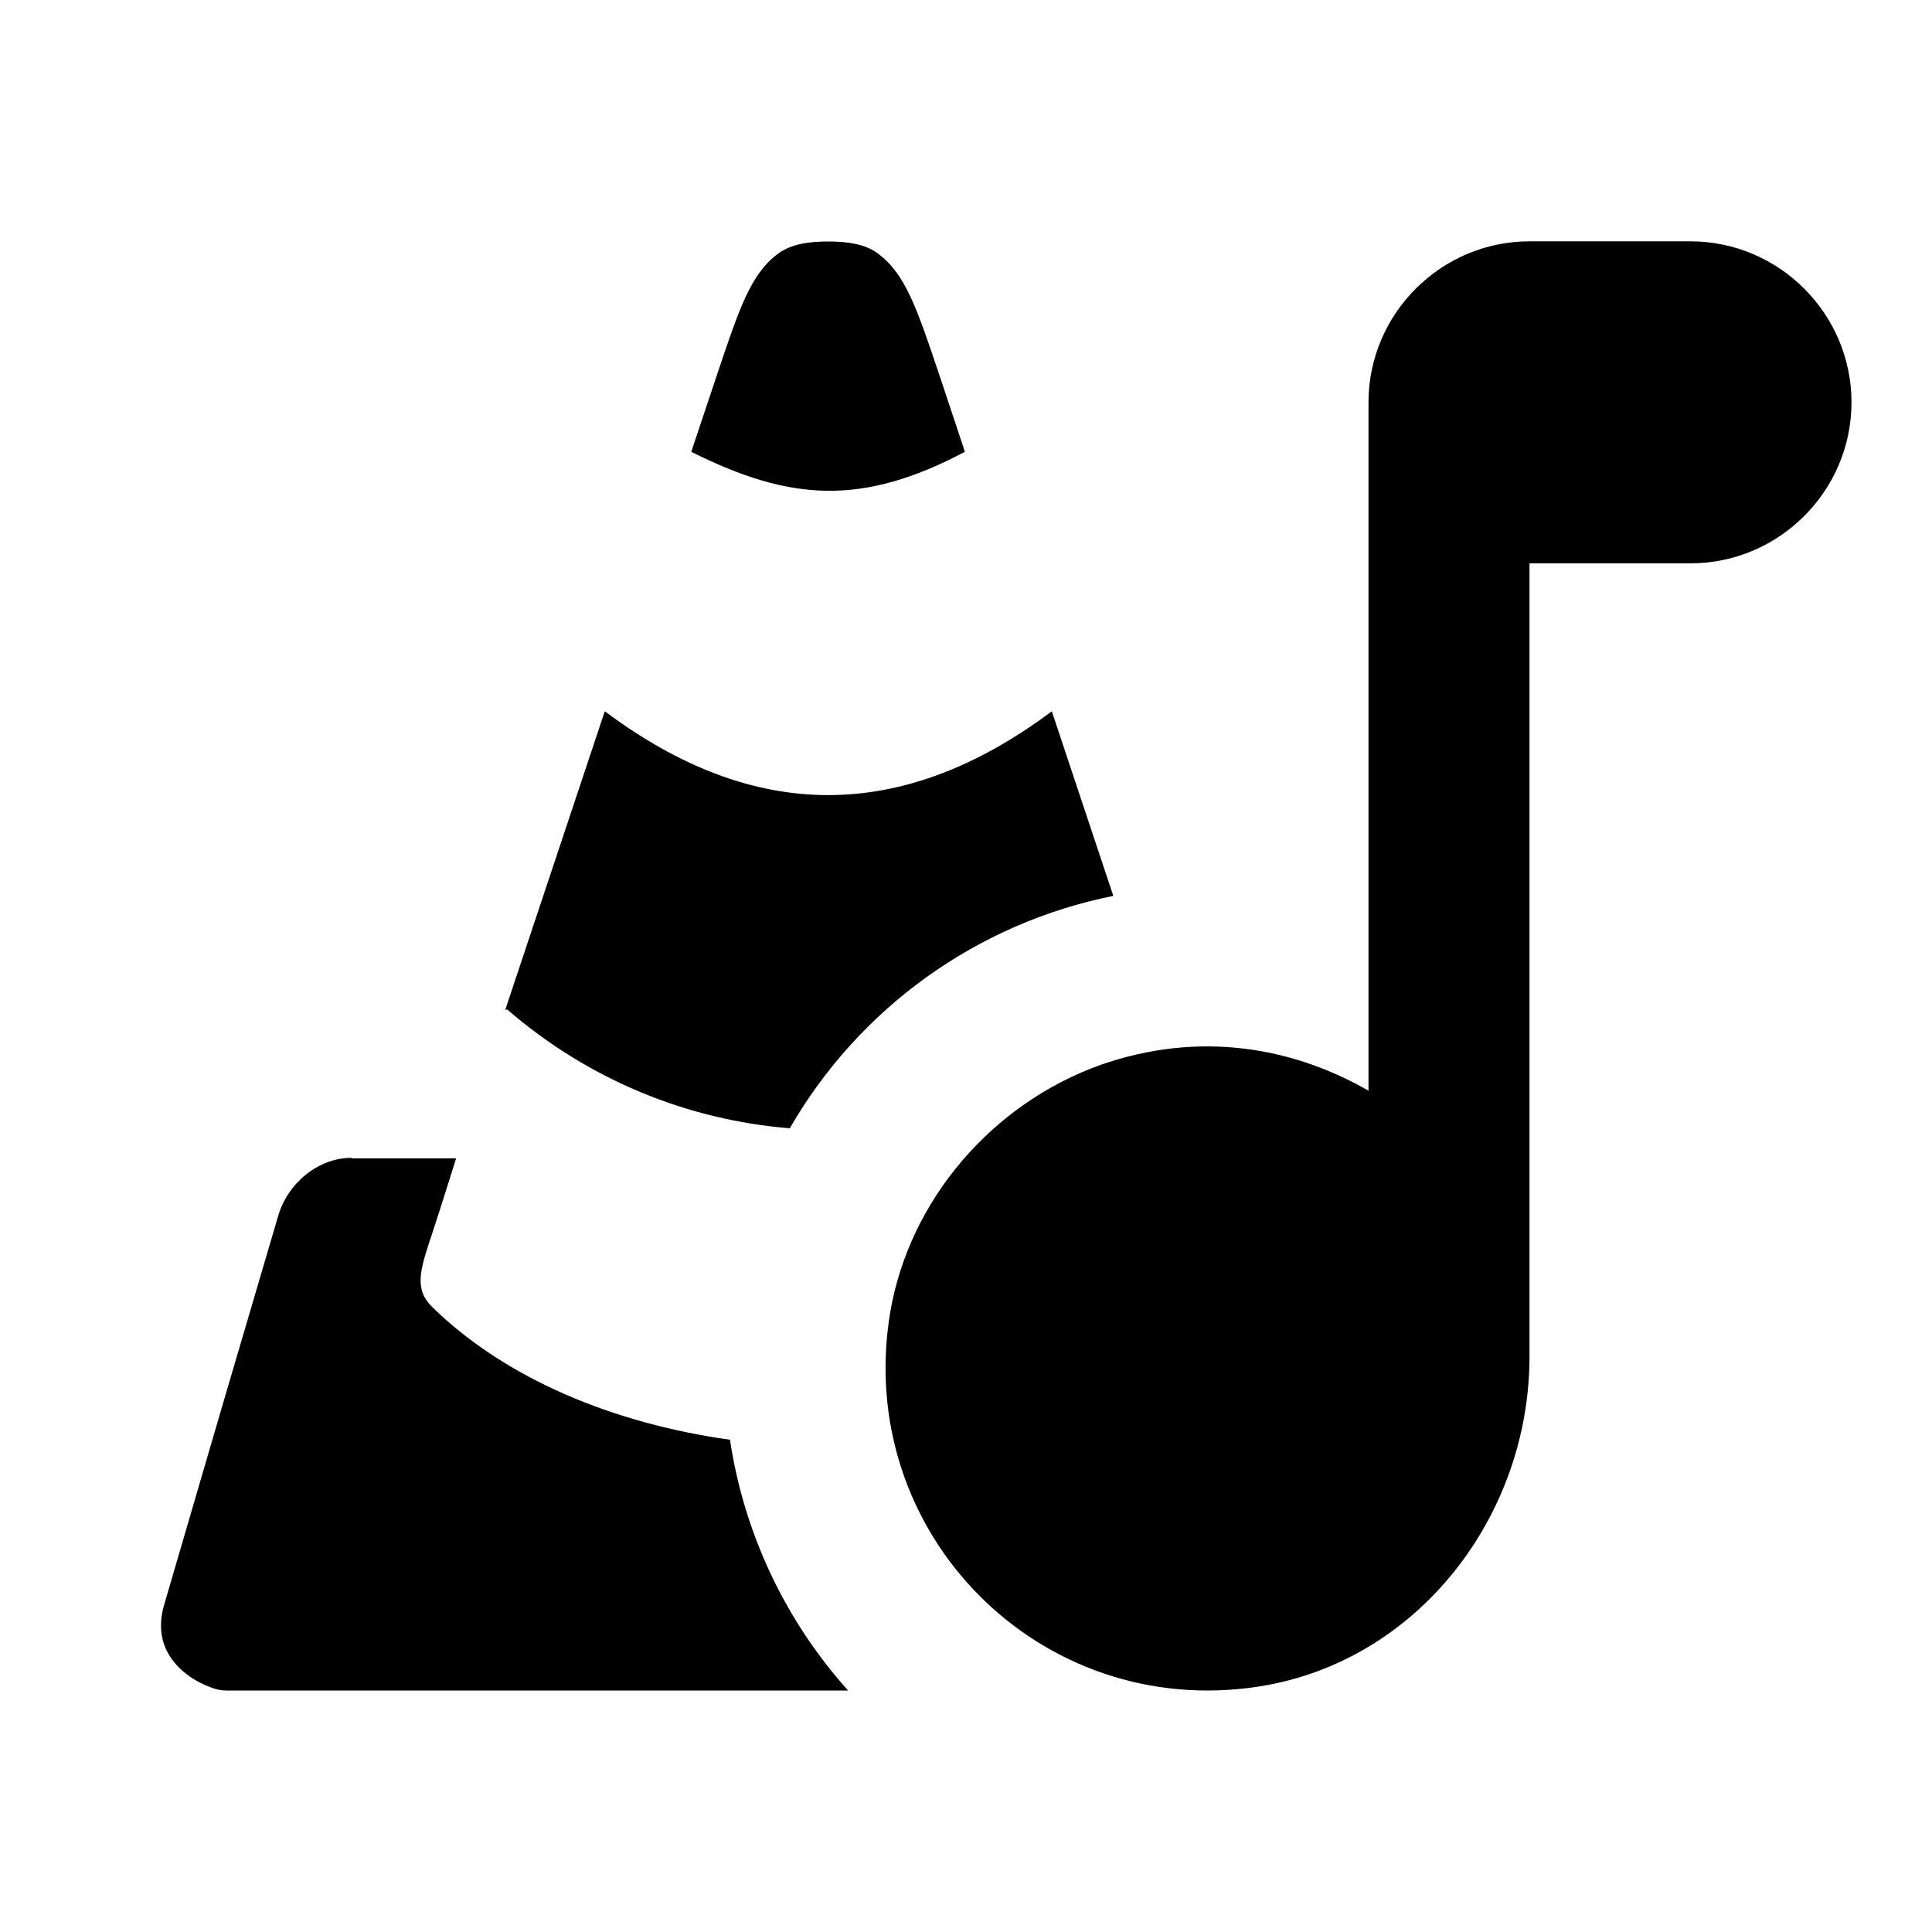
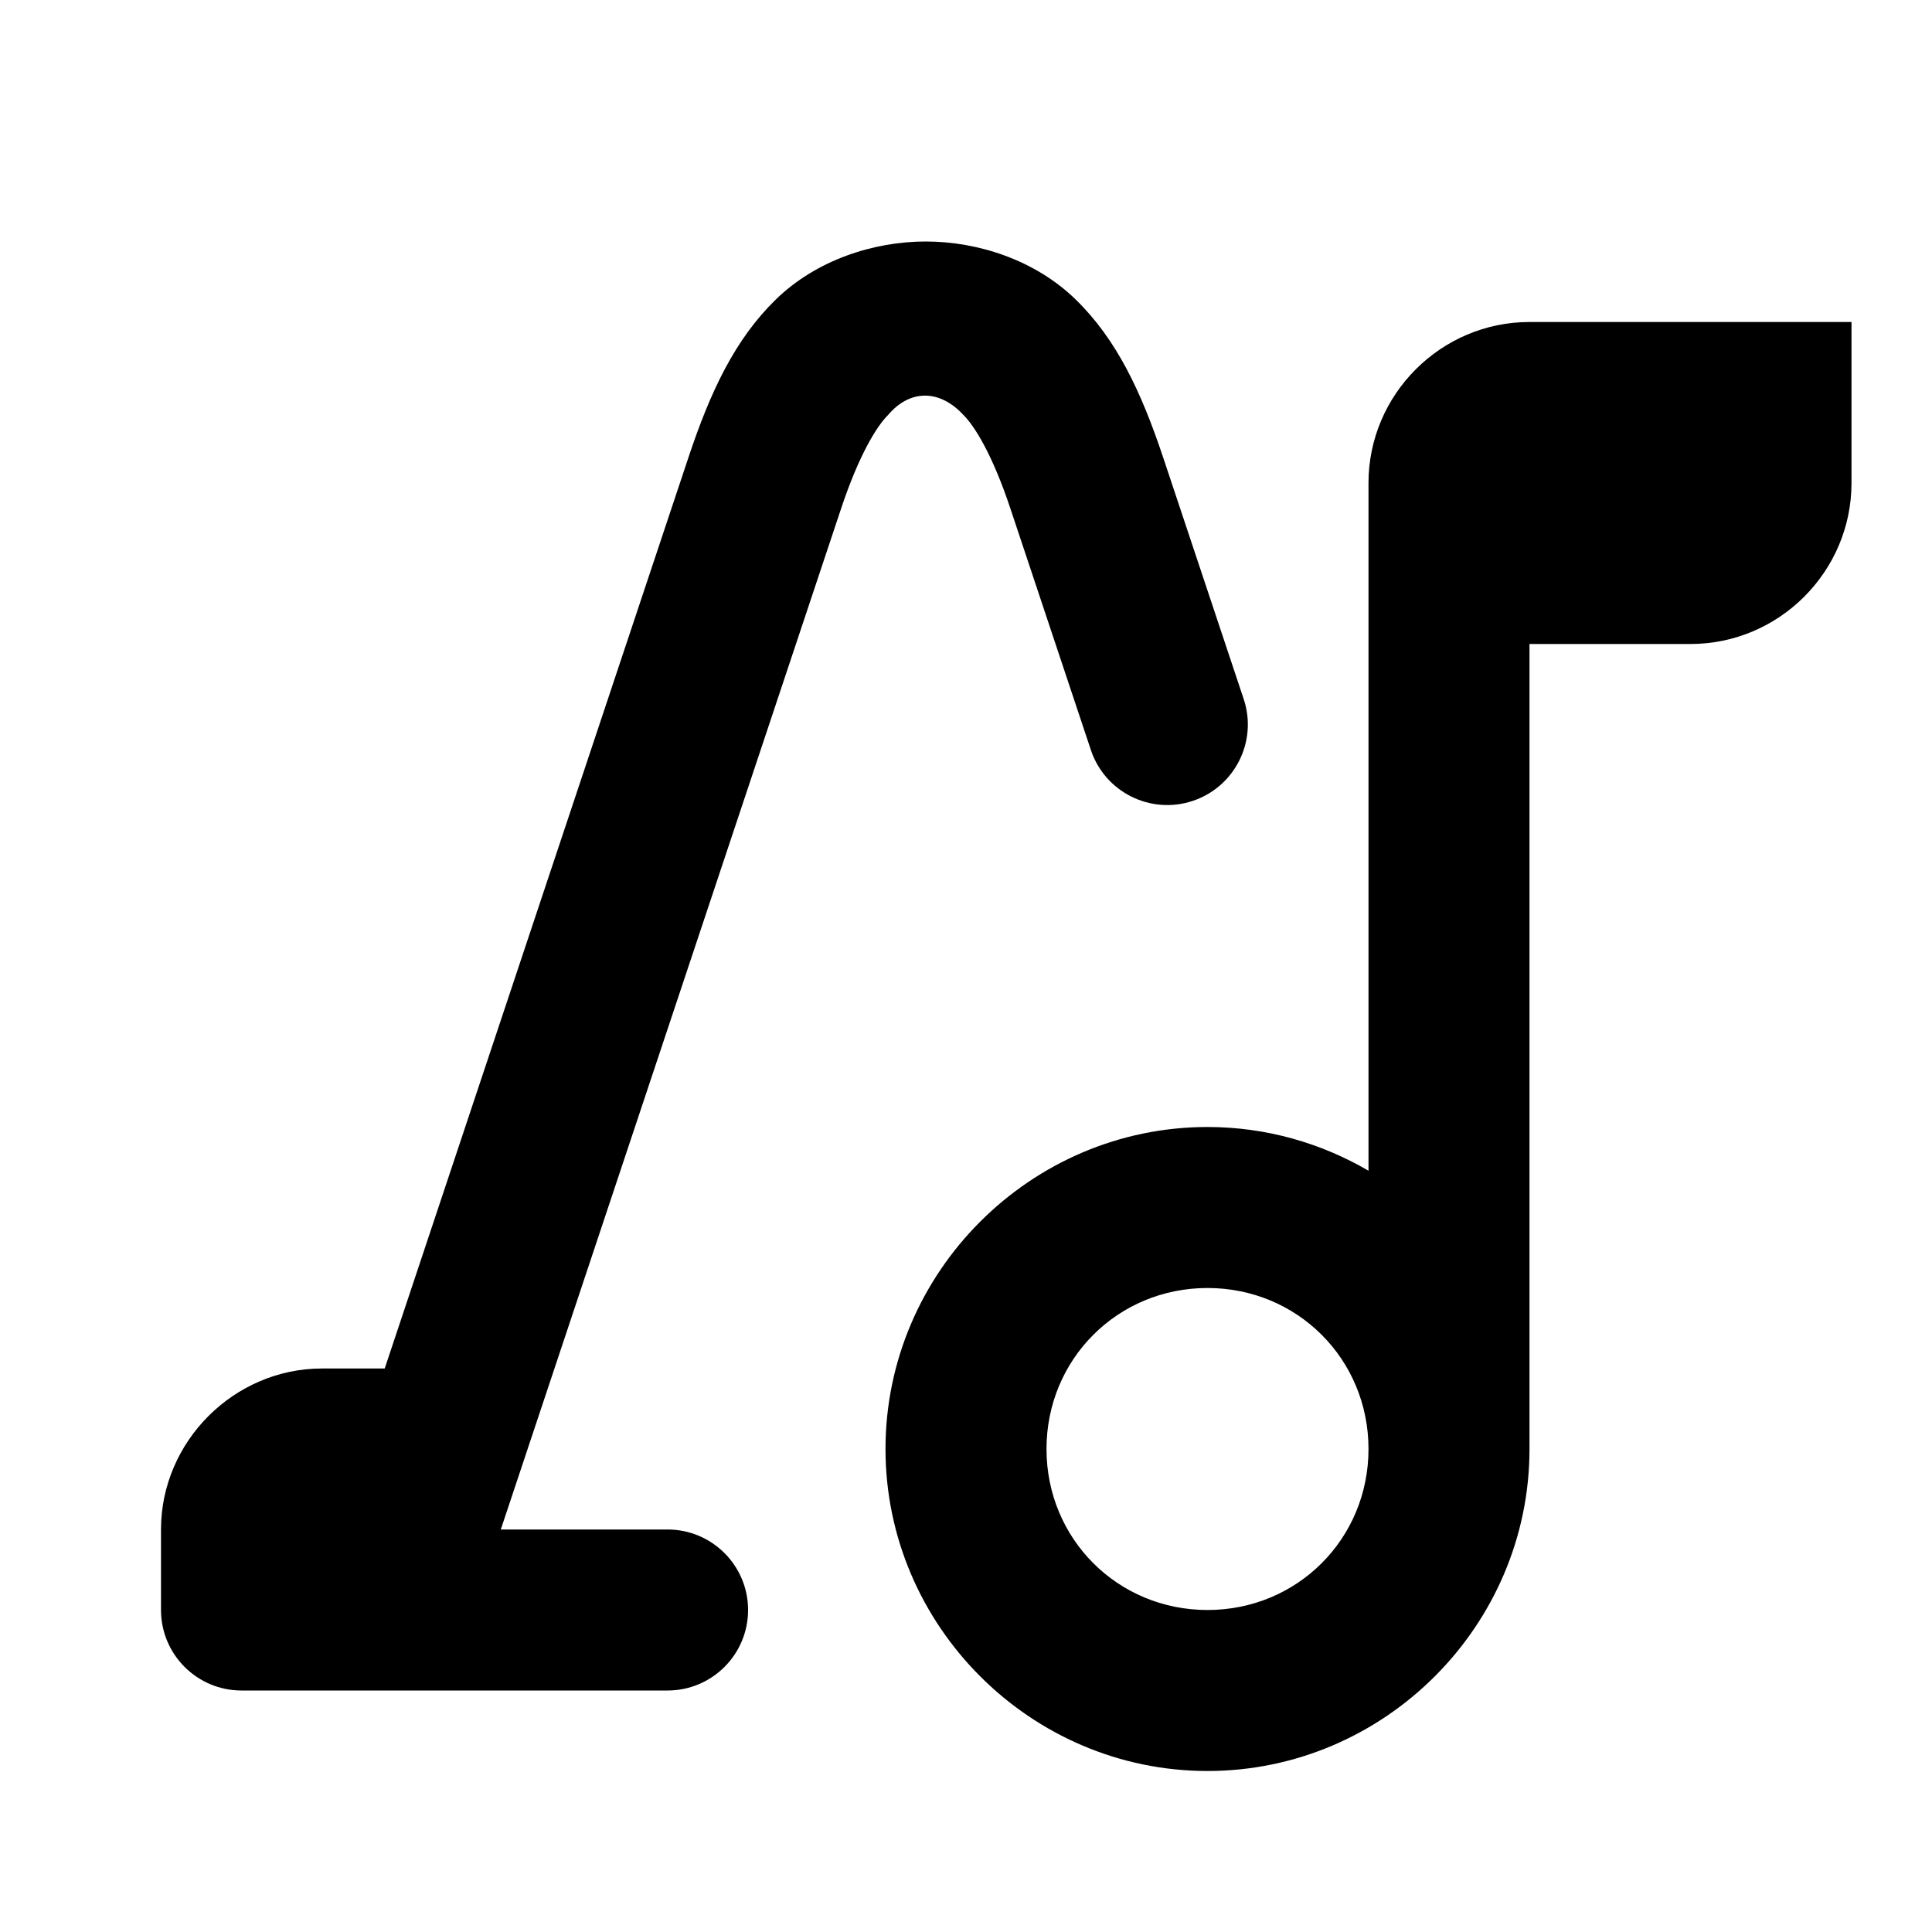
<svg xmlns="http://www.w3.org/2000/svg" width="24" height="24" id="svg4682" version="1.1">
  <defs id="defs4684" />
  <g id="layer1" transform="translate(0,-1028.362)">
-     <path id="path12062" style="fill:#000000;stroke-width:1" d="M 19 2.998 C 17.9 2.998 17 3.898 17 4.998 L 17 13.549 C 16.06 13.009 14.9 12.799 13.67 13.229 C 12.33 13.709 11.299 14.899 11.059 16.299 C 10.599 19.039 12.918 21.379 15.648 20.949 C 17.608 20.639 19 18.84 19 16.85 L 19 6.998 L 21 6.998 C 22.1 6.998 23 6.098 23 4.998 C 23 3.898 22.1 2.998 21 2.998 L 19 2.998 z M 10.287 3 C 10.073 3 9.835 3.024 9.664 3.152 C 9.326 3.406 9.189 3.813 8.895 4.691 C 8.6 5.57 8.588 5.613 8.588 5.613 C 9.819 6.229 10.711 6.286 11.986 5.613 C 11.986 5.613 11.972 5.566 11.68 4.691 C 11.386 3.817 11.251 3.412 10.91 3.152 C 10.74 3.023 10.501 3 10.287 3 z M 7.514 8.836 L 7.51 8.844 L 6.279 12.537 L 6.279 12.547 C 6.279 12.546 6.292 12.547 6.297 12.537 C 7.319 13.423 8.553 13.914 9.811 14.016 A 6 6 0 0 1 13.83 11.129 L 13.066 8.836 C 11.2 10.23 9.36 10.218 7.514 8.836 z M 4.367 14.383 C 3.958 14.383 3.577 14.692 3.457 15.1 L 2.74 17.537 C 2.506 18.337 2.274 19.131 2.039 19.936 C 1.94 20.272 2.041 20.519 2.199 20.689 C 2.297 20.795 2.417 20.873 2.529 20.924 C 2.641 20.974 2.719 21 2.807 21 L 10.287 21 L 10.535 21 A 6 6 0 0 1 9.068 17.885 C 7.626 17.684 6.283 17.13 5.371 16.238 C 5.139 16.011 5.217 15.778 5.371 15.316 C 5.473 15.009 5.666 14.389 5.666 14.389 L 4.369 14.389 L 4.367 14.383 z " transform="translate(0,1028.362)" />
+     <path id="path30019-8" style="color:#000000;fill:#000000;stroke-linecap:round;stroke-linejoin:round;-inkscape-stroke:none" d="M 11.5,3 C 10.852,3 10.139,3.23 9.635,3.723 9.131,4.215 8.825,4.861 8.551,5.686 L 4.779,17 H 4 c -1.093,0 -2,0.907 -2,2 v 1 c 5.52e-5,0.552 0.448,1 1,1 h 5.293 c 0.552,0 1,-0.448 1,-1 0,-0.552 -0.448,-1 -1,-1 H 6.221 L 10.449,6.316 c 0.225,-0.676 0.449,-1.03 0.584,-1.162 0.264,-0.312 0.632,-0.326 0.934,0 0.135,0.132 0.359,0.486 0.584,1.162 l 1,3 c 0.174,0.524 0.741,0.808 1.266,0.633 0.523,-0.175 0.807,-0.74 0.633,-1.264 l -1,-3 C 14.175,4.861 13.869,4.215 13.365,3.723 12.861,3.23 12.148,3 11.5,3 Z M 19,4 c -1.1,0 -2,0.9 -2,2 v 8.543 C 16.41,14.199 15.727,14 15,14 c -2.197,0 -4,1.803 -4,4 0,2.197 1.803,4 4,4 2.197,0 4,-1.803 4,-4 V 8 h 2 c 1.1,0 2,-0.9 2,-2 V 4 Z m -4,12 c 1.116,0 2,0.884 2,2 0,1.116 -0.884,2 -2,2 -1.116,0 -2,-0.884 -2,-2 0,-1.116 0.884,-2 2,-2 z" transform="translate(0,1028.362)" />
  </g>
</svg>
